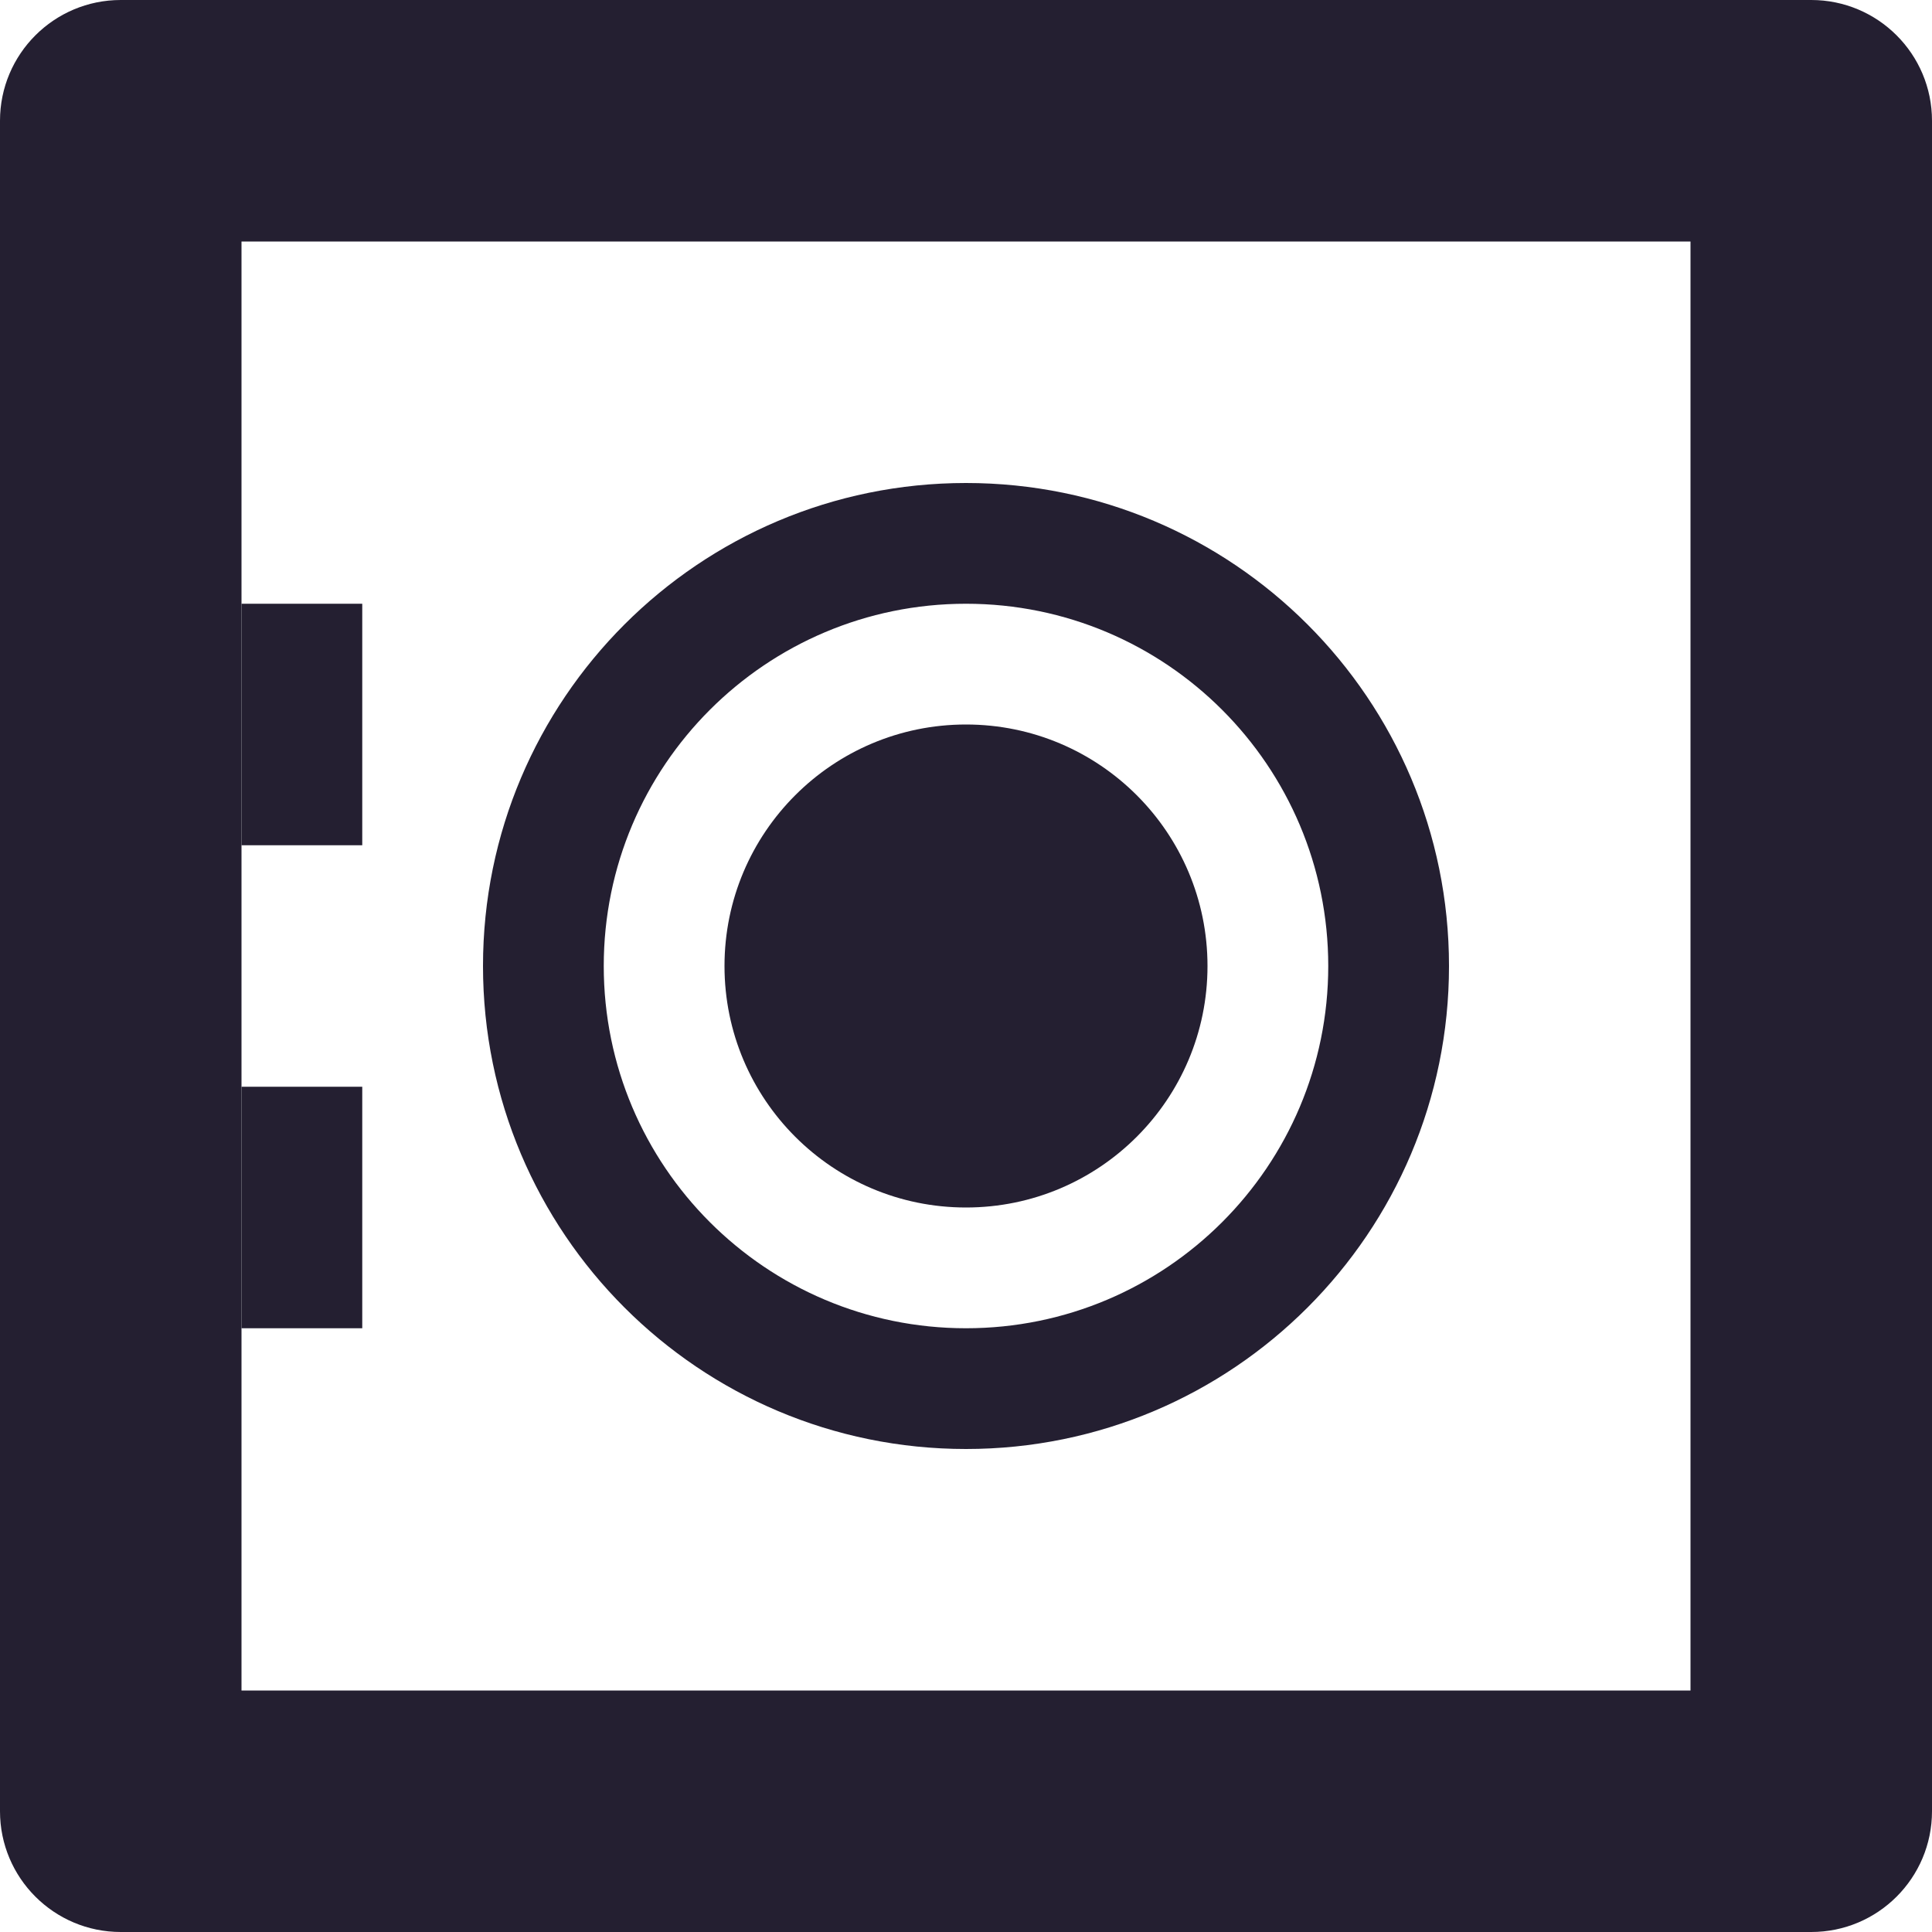
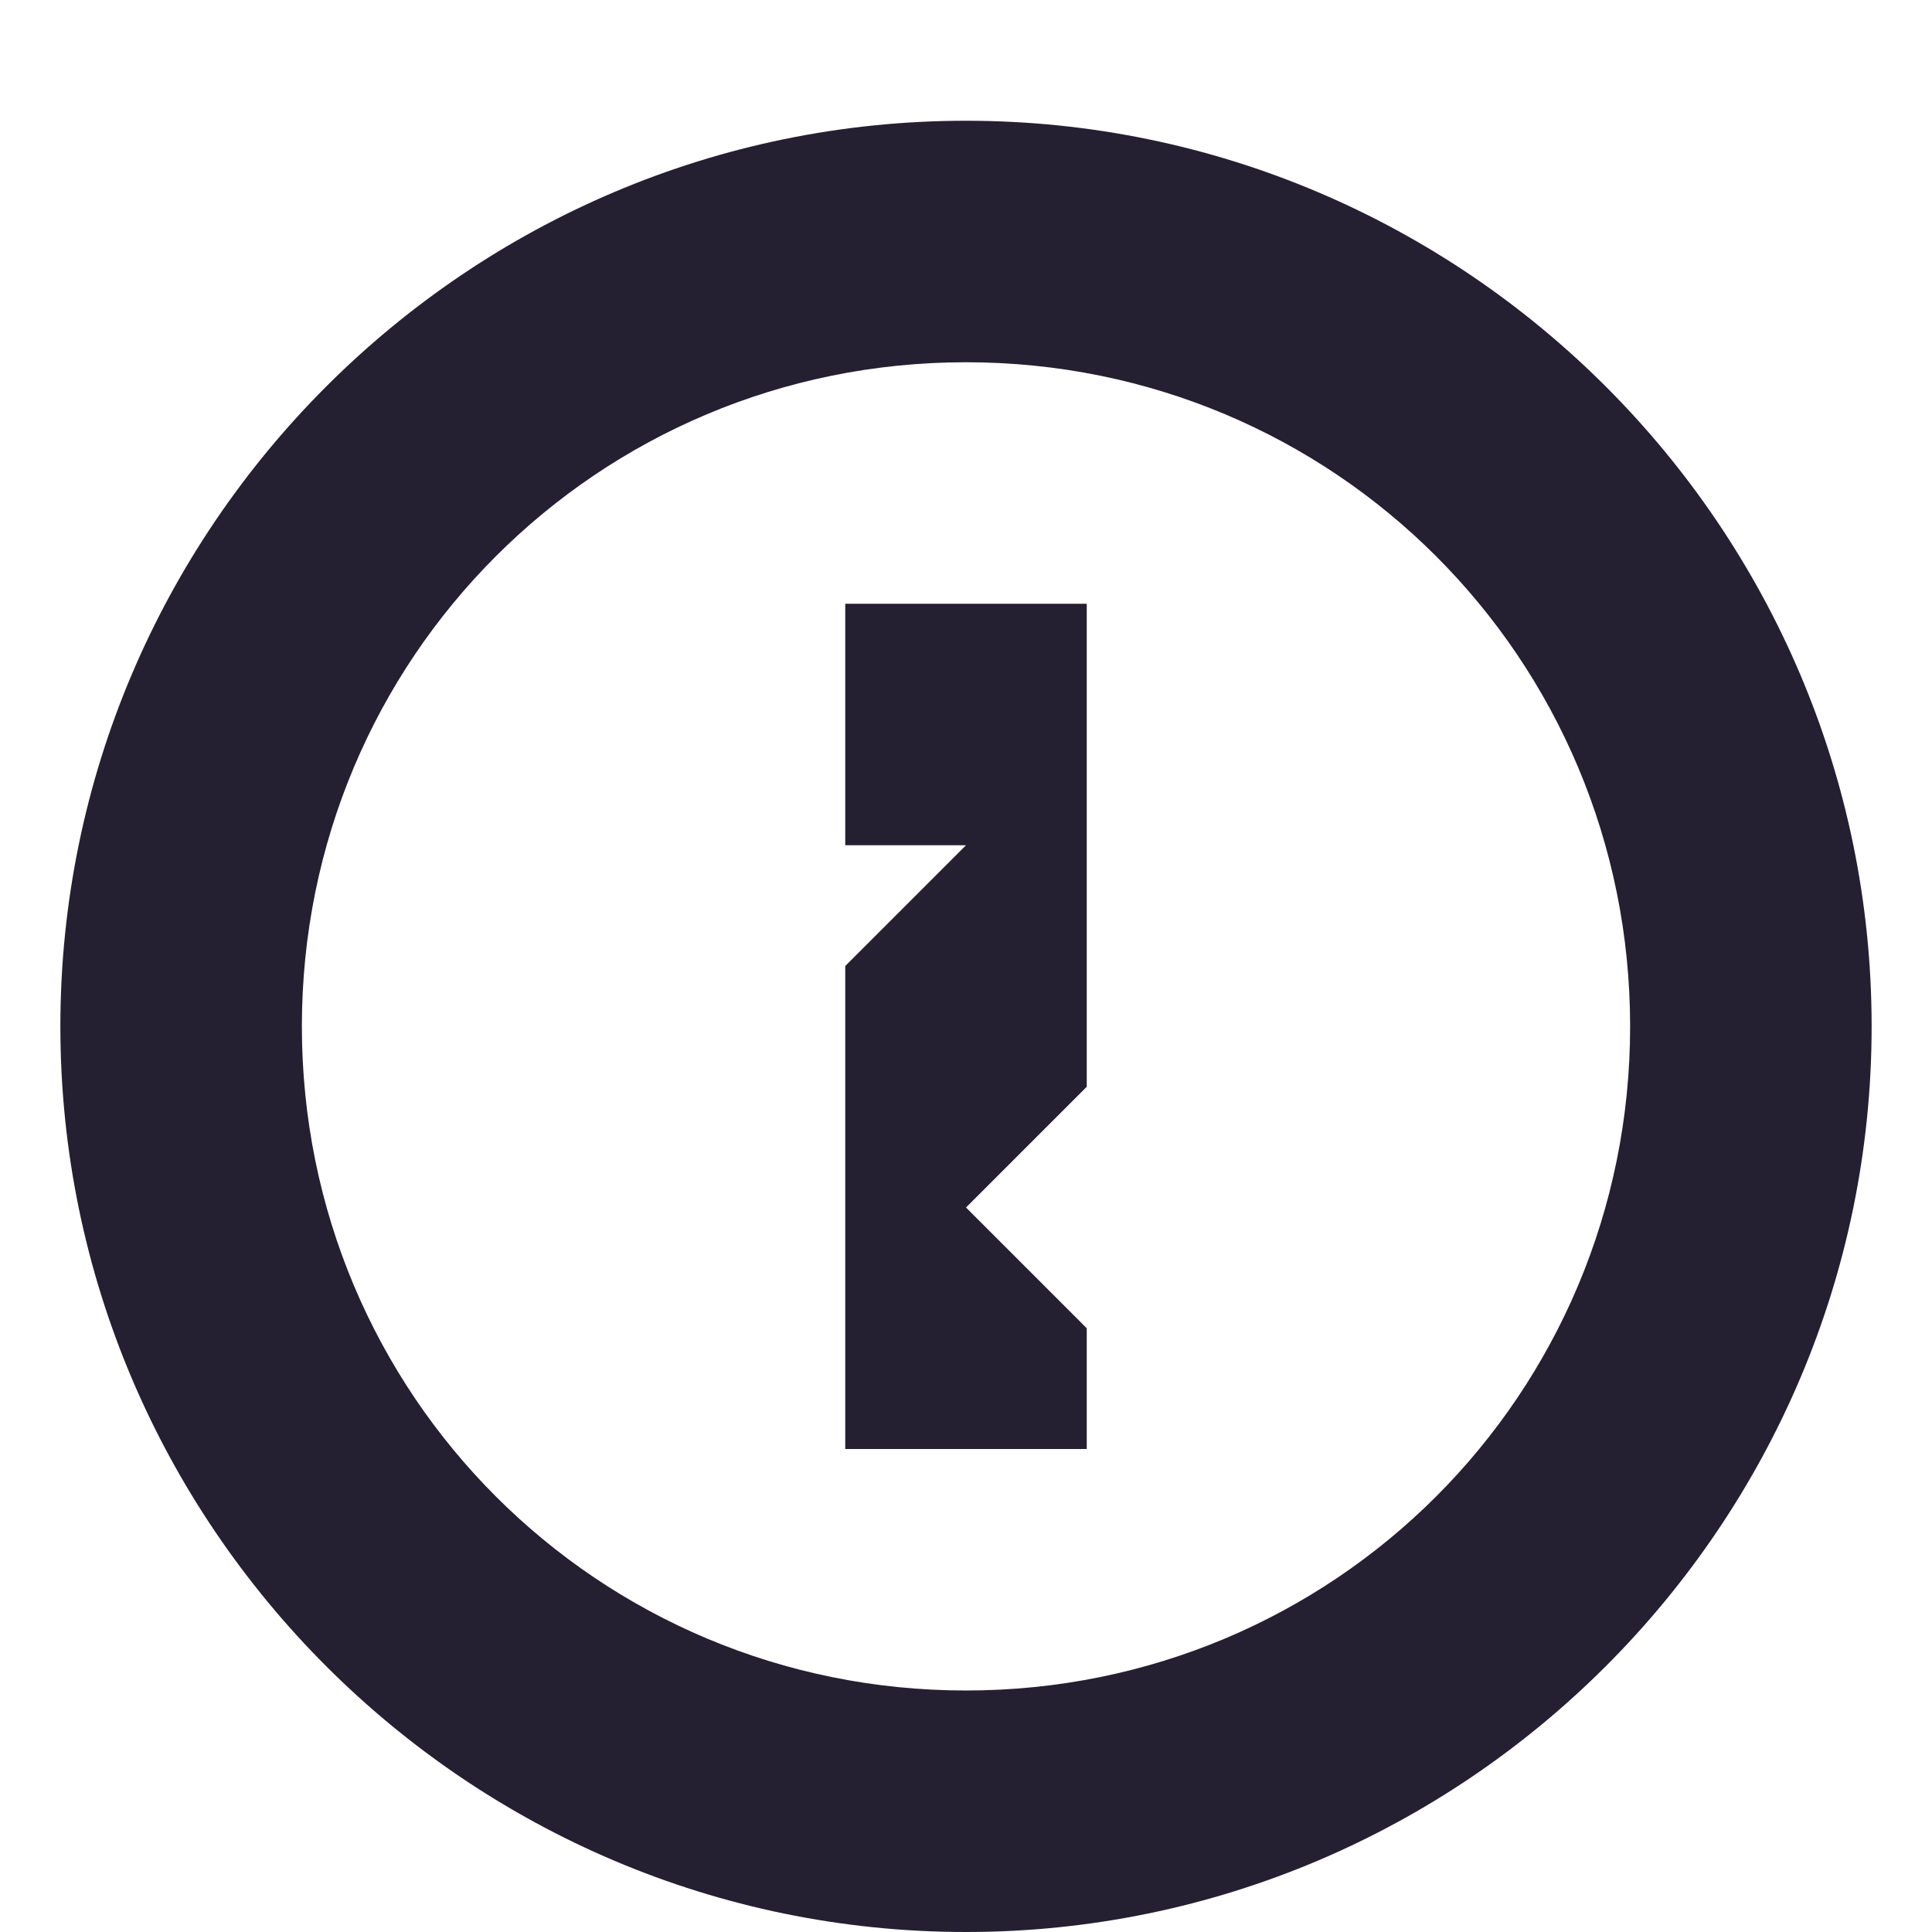
- <svg xmlns="http://www.w3.org/2000/svg" xmlns:ns1="http://www.openswatchbook.org/uri/2009/osb" width="16" version="1.1" id="svg7384" height="16">
+ <svg xmlns="http://www.w3.org/2000/svg" xmlns:ns1="http://www.openswatchbook.org/uri/2009/osb" height="16" id="svg7384" version="1.1" width="16">
  <defs id="defs7386">
-     <linearGradient ns1:paint="solid" id="linearGradient7212">
-       <stop style="stop-color:#000000;stop-opacity:1;" offset="0" id="stop7214" />
+     <linearGradient id="linearGradient7212" ns1:paint="solid">
+       <stop id="stop7214" offset="0" style="stop-color:#000000;stop-opacity:1;" />
    </linearGradient>
  </defs>
-   <g id="g882" transform="translate(-45)">
-     <g id="g890" transform="translate(2,-43)">
-       <path style="color:#000000;font-style:normal;font-variant:normal;font-weight:normal;font-stretch:normal;font-size:medium;line-height:normal;font-family:sans-serif;font-variant-ligatures:normal;font-variant-position:normal;font-variant-caps:normal;font-variant-numeric:normal;font-variant-alternates:normal;font-feature-settings:normal;text-indent:0;text-align:start;text-decoration:none;text-decoration-line:none;text-decoration-style:solid;text-decoration-color:#000000;letter-spacing:normal;word-spacing:normal;text-transform:none;writing-mode:lr-tb;direction:ltr;text-orientation:mixed;dominant-baseline:auto;baseline-shift:baseline;text-anchor:start;white-space:normal;shape-padding:0;clip-rule:nonzero;display:inline;overflow:visible;visibility:visible;opacity:1;isolation:auto;mix-blend-mode:normal;color-interpolation:sRGB;color-interpolation-filters:linearRGB;solid-color:#000000;solid-opacity:1;vector-effect:none;fill:#241f31;fill-opacity:1;fill-rule:nonzero;stroke:none;stroke-width:2;stroke-linecap:butt;stroke-linejoin:round;stroke-miterlimit:4;stroke-dasharray:none;stroke-dashoffset:0;stroke-opacity:1;color-rendering:auto;image-rendering:auto;shape-rendering:auto;text-rendering:auto;enable-background:new" d="m 44,43 a 1,1 0 0 0 -1,1 v 14 a 1,1 0 0 0 1,1 h 14 a 1,1 0 0 0 1,-1 V 44 a 1,1 0 0 0 -1,-1 z m 1,2 H 57 V 57 H 45 Z" id="path2141" />
-       <circle style="display:inline;opacity:1;vector-effect:none;fill:#241f31;fill-opacity:1;stroke:none;stroke-width:2;stroke-linecap:square;stroke-linejoin:round;stroke-miterlimit:4;stroke-dasharray:none;stroke-dashoffset:0;stroke-opacity:1;enable-background:new" id="path2143" cx="51" cy="51" r="2" />
-       <path style="display:inline;opacity:1;vector-effect:none;fill:#241f31;fill-opacity:1;stroke:none;stroke-width:4;stroke-linecap:square;stroke-linejoin:round;stroke-miterlimit:4;stroke-dasharray:none;stroke-dashoffset:0;stroke-opacity:1;enable-background:new" d="m 51,47 a 4,4 0 0 0 -4,4 4,4 0 0 0 4,4 4,4 0 0 0 4,-4 4,4 0 0 0 -4,-4 z m 0,1 a 3,3 0 0 1 3,3 3,3 0 0 1 -3,3 3,3 0 0 1 -3,-3 3,3 0 0 1 3,-3 z" id="circle2145" />
-       <rect y="48" x="45" height="2" width="1" id="rect2153" style="display:inline;opacity:1;vector-effect:none;fill:#241f31;fill-opacity:1;stroke:none;stroke-width:1.155;stroke-linecap:square;stroke-linejoin:round;stroke-miterlimit:4;stroke-dasharray:none;stroke-dashoffset:0;stroke-opacity:1;enable-background:new" />
-       <rect style="display:inline;opacity:1;vector-effect:none;fill:#241f31;fill-opacity:1;stroke:none;stroke-width:1.155;stroke-linecap:square;stroke-linejoin:round;stroke-miterlimit:4;stroke-dasharray:none;stroke-dashoffset:0;stroke-opacity:1;enable-background:new" id="rect2155" width="1" height="2" x="45" y="52" />
-     </g>
+   <g id="g908" transform="translate(-20,-3)">
+     <path id="path904" d="m 29,8 h -2 v 2 h 1 v 0 l -1,1 v 4 h 2 v -1 l -1,-1 1,-1 z" style="display:inline;opacity:1;vector-effect:none;fill:#241f31;fill-opacity:1;stroke:none;stroke-width:1.06;stroke-linecap:round;stroke-linejoin:round;stroke-miterlimit:4;stroke-dasharray:none;stroke-dashoffset:0;stroke-opacity:1;enable-background:new" />
+     <path id="path906" d="m 28,4 c -4.13,0 -7.5,3.37 -7.5,7.5 0,4.13 3.37,7.5 7.5,7.5 4.13,0 7.5,-3.37 7.5,-7.5 C 35.5,7.37 32.13,4 28,4 Z m 0,2 c 3.049,0 5.5,2.451 5.5,5.5 0,3.049 -2.451,5.5 -5.5,5.5 -3.049,0 -5.5,-2.451 -5.5,-5.5 C 22.5,8.451 24.951,6 28,6 Z" style="color:#000000;font-style:normal;font-variant:normal;font-weight:normal;font-stretch:normal;font-size:medium;line-height:normal;font-family:sans-serif;font-variant-ligatures:normal;font-variant-position:normal;font-variant-caps:normal;font-variant-numeric:normal;font-variant-alternates:normal;font-feature-settings:normal;text-indent:0;text-align:start;text-decoration:none;text-decoration-line:none;text-decoration-style:solid;text-decoration-color:#000000;letter-spacing:normal;word-spacing:normal;text-transform:none;writing-mode:lr-tb;direction:ltr;text-orientation:mixed;dominant-baseline:auto;baseline-shift:baseline;text-anchor:start;white-space:normal;shape-padding:0;clip-rule:nonzero;display:inline;overflow:visible;visibility:visible;opacity:1;isolation:auto;mix-blend-mode:normal;color-interpolation:sRGB;color-interpolation-filters:linearRGB;solid-color:#000000;solid-opacity:1;vector-effect:none;fill:#241f31;fill-opacity:1;fill-rule:nonzero;stroke:none;stroke-width:2;stroke-linecap:round;stroke-linejoin:round;stroke-miterlimit:4;stroke-dasharray:none;stroke-dashoffset:0;stroke-opacity:1;color-rendering:auto;image-rendering:auto;shape-rendering:auto;text-rendering:auto;enable-background:accumulate" />
  </g>
</svg>
